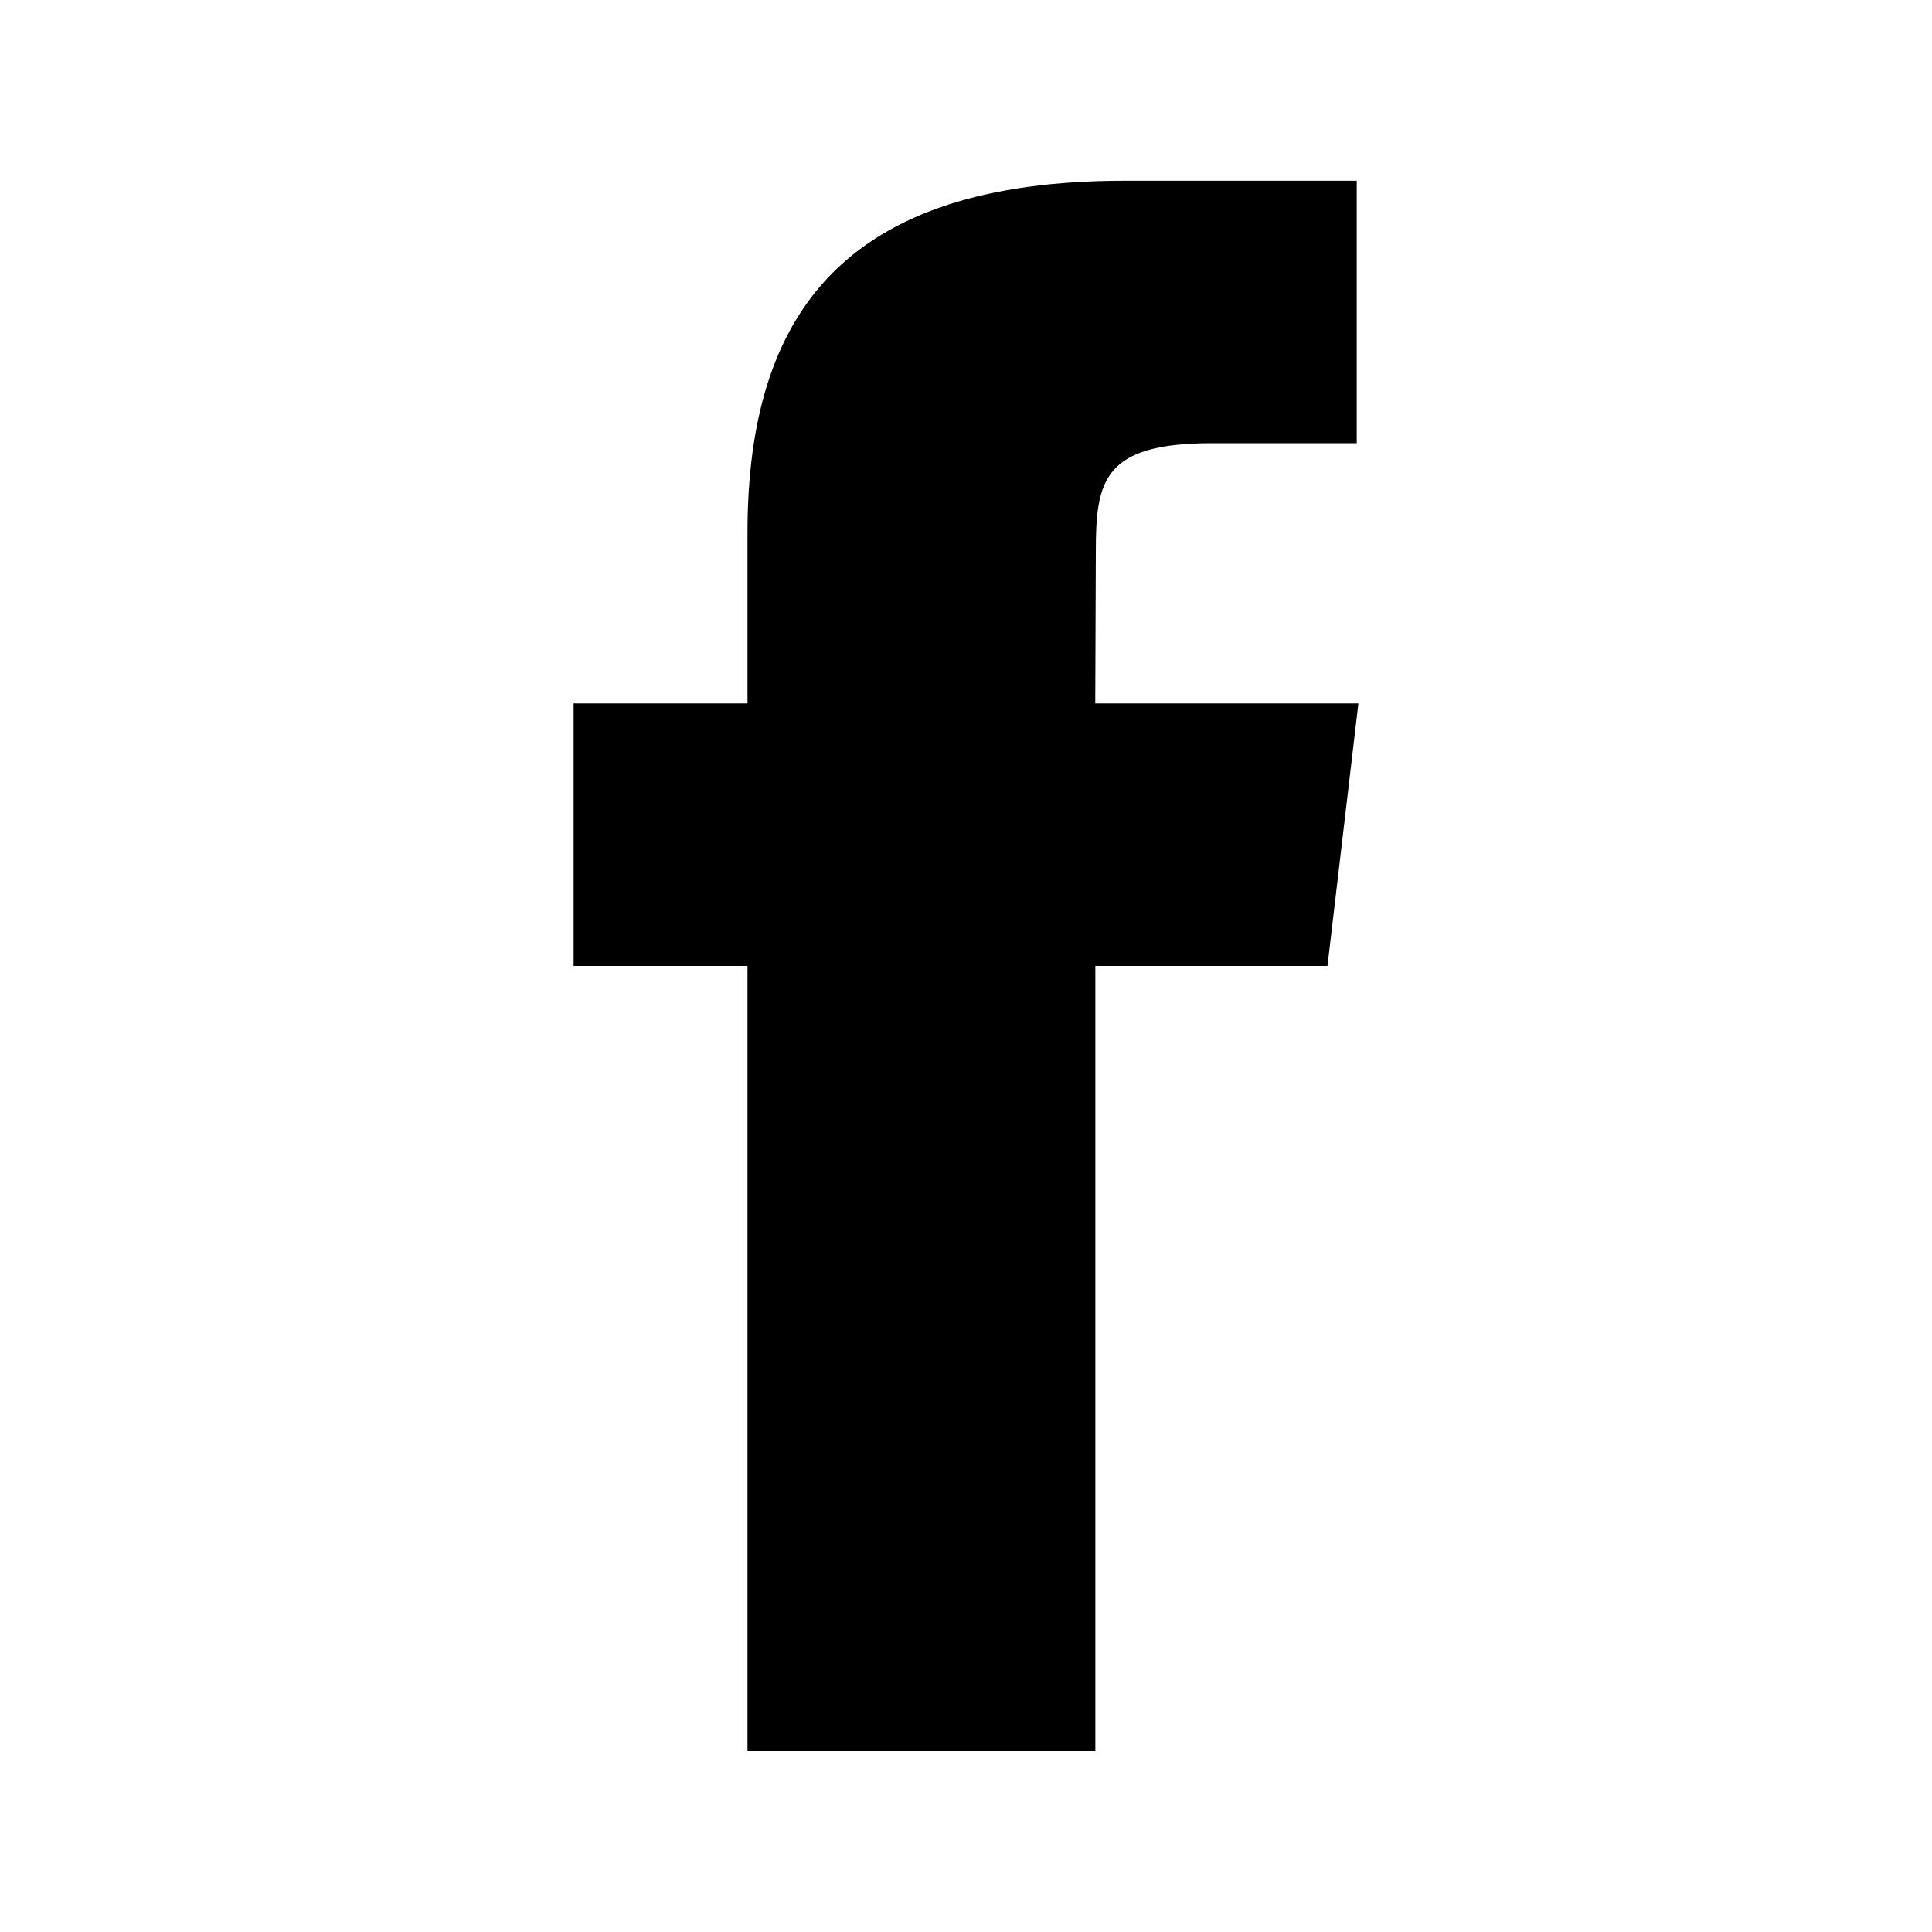
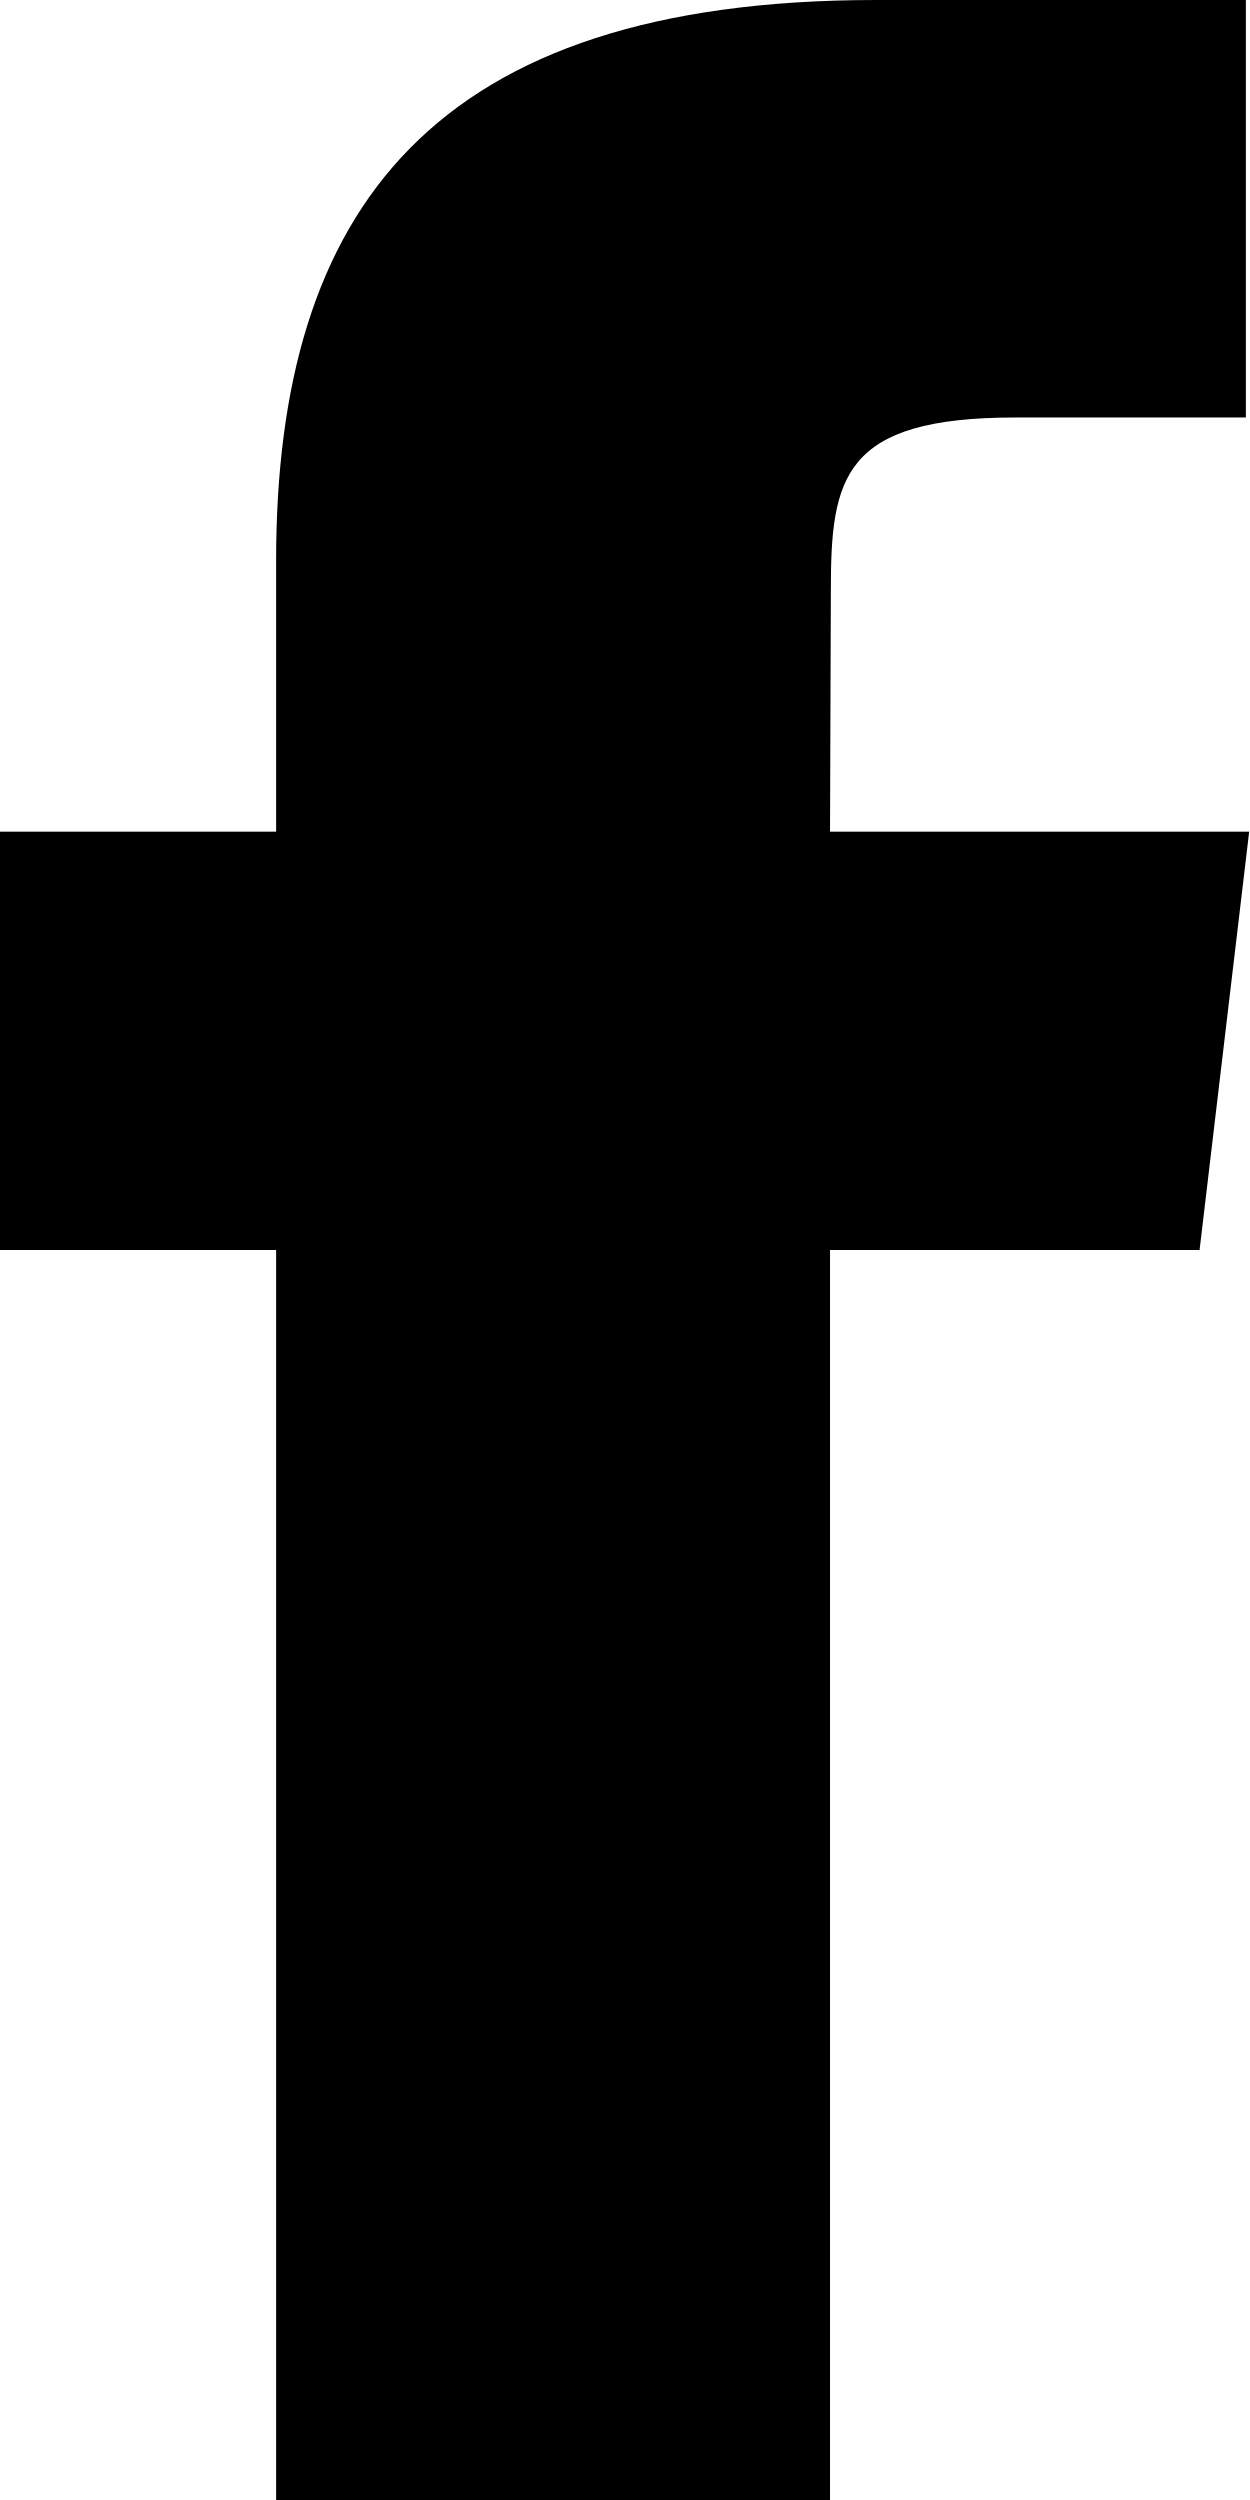
- <svg class="svg-icon svg-icon__facebook" viewBox="0 0 20 20" role="img" aria-labelledby="title desc">
-   <path d="M11.344,5.71c0-0.73,0.074-1.122,1.199-1.122h1.502V1.871h-2.404c-2.886,0-3.903,1.36-3.903,3.646v1.765h-1.8V10h1.8v8.128h3.601V10h2.403l0.32-2.718h-2.724L11.344,5.71z" />
+ <svg viewBox="110.5 158.1 151.1 302.4">
+   <path d="M211,229.5c0-13.6,1.4-20.9,22.3-20.9h27.9v-50.5h-44.7c-53.7,0-72.6,25.3-72.6,67.8v32.8h-33.5v50.6h33.5v151.2h67V309.3  h44.7l6-50.6h-50.7L211,229.5z" />
</svg>
